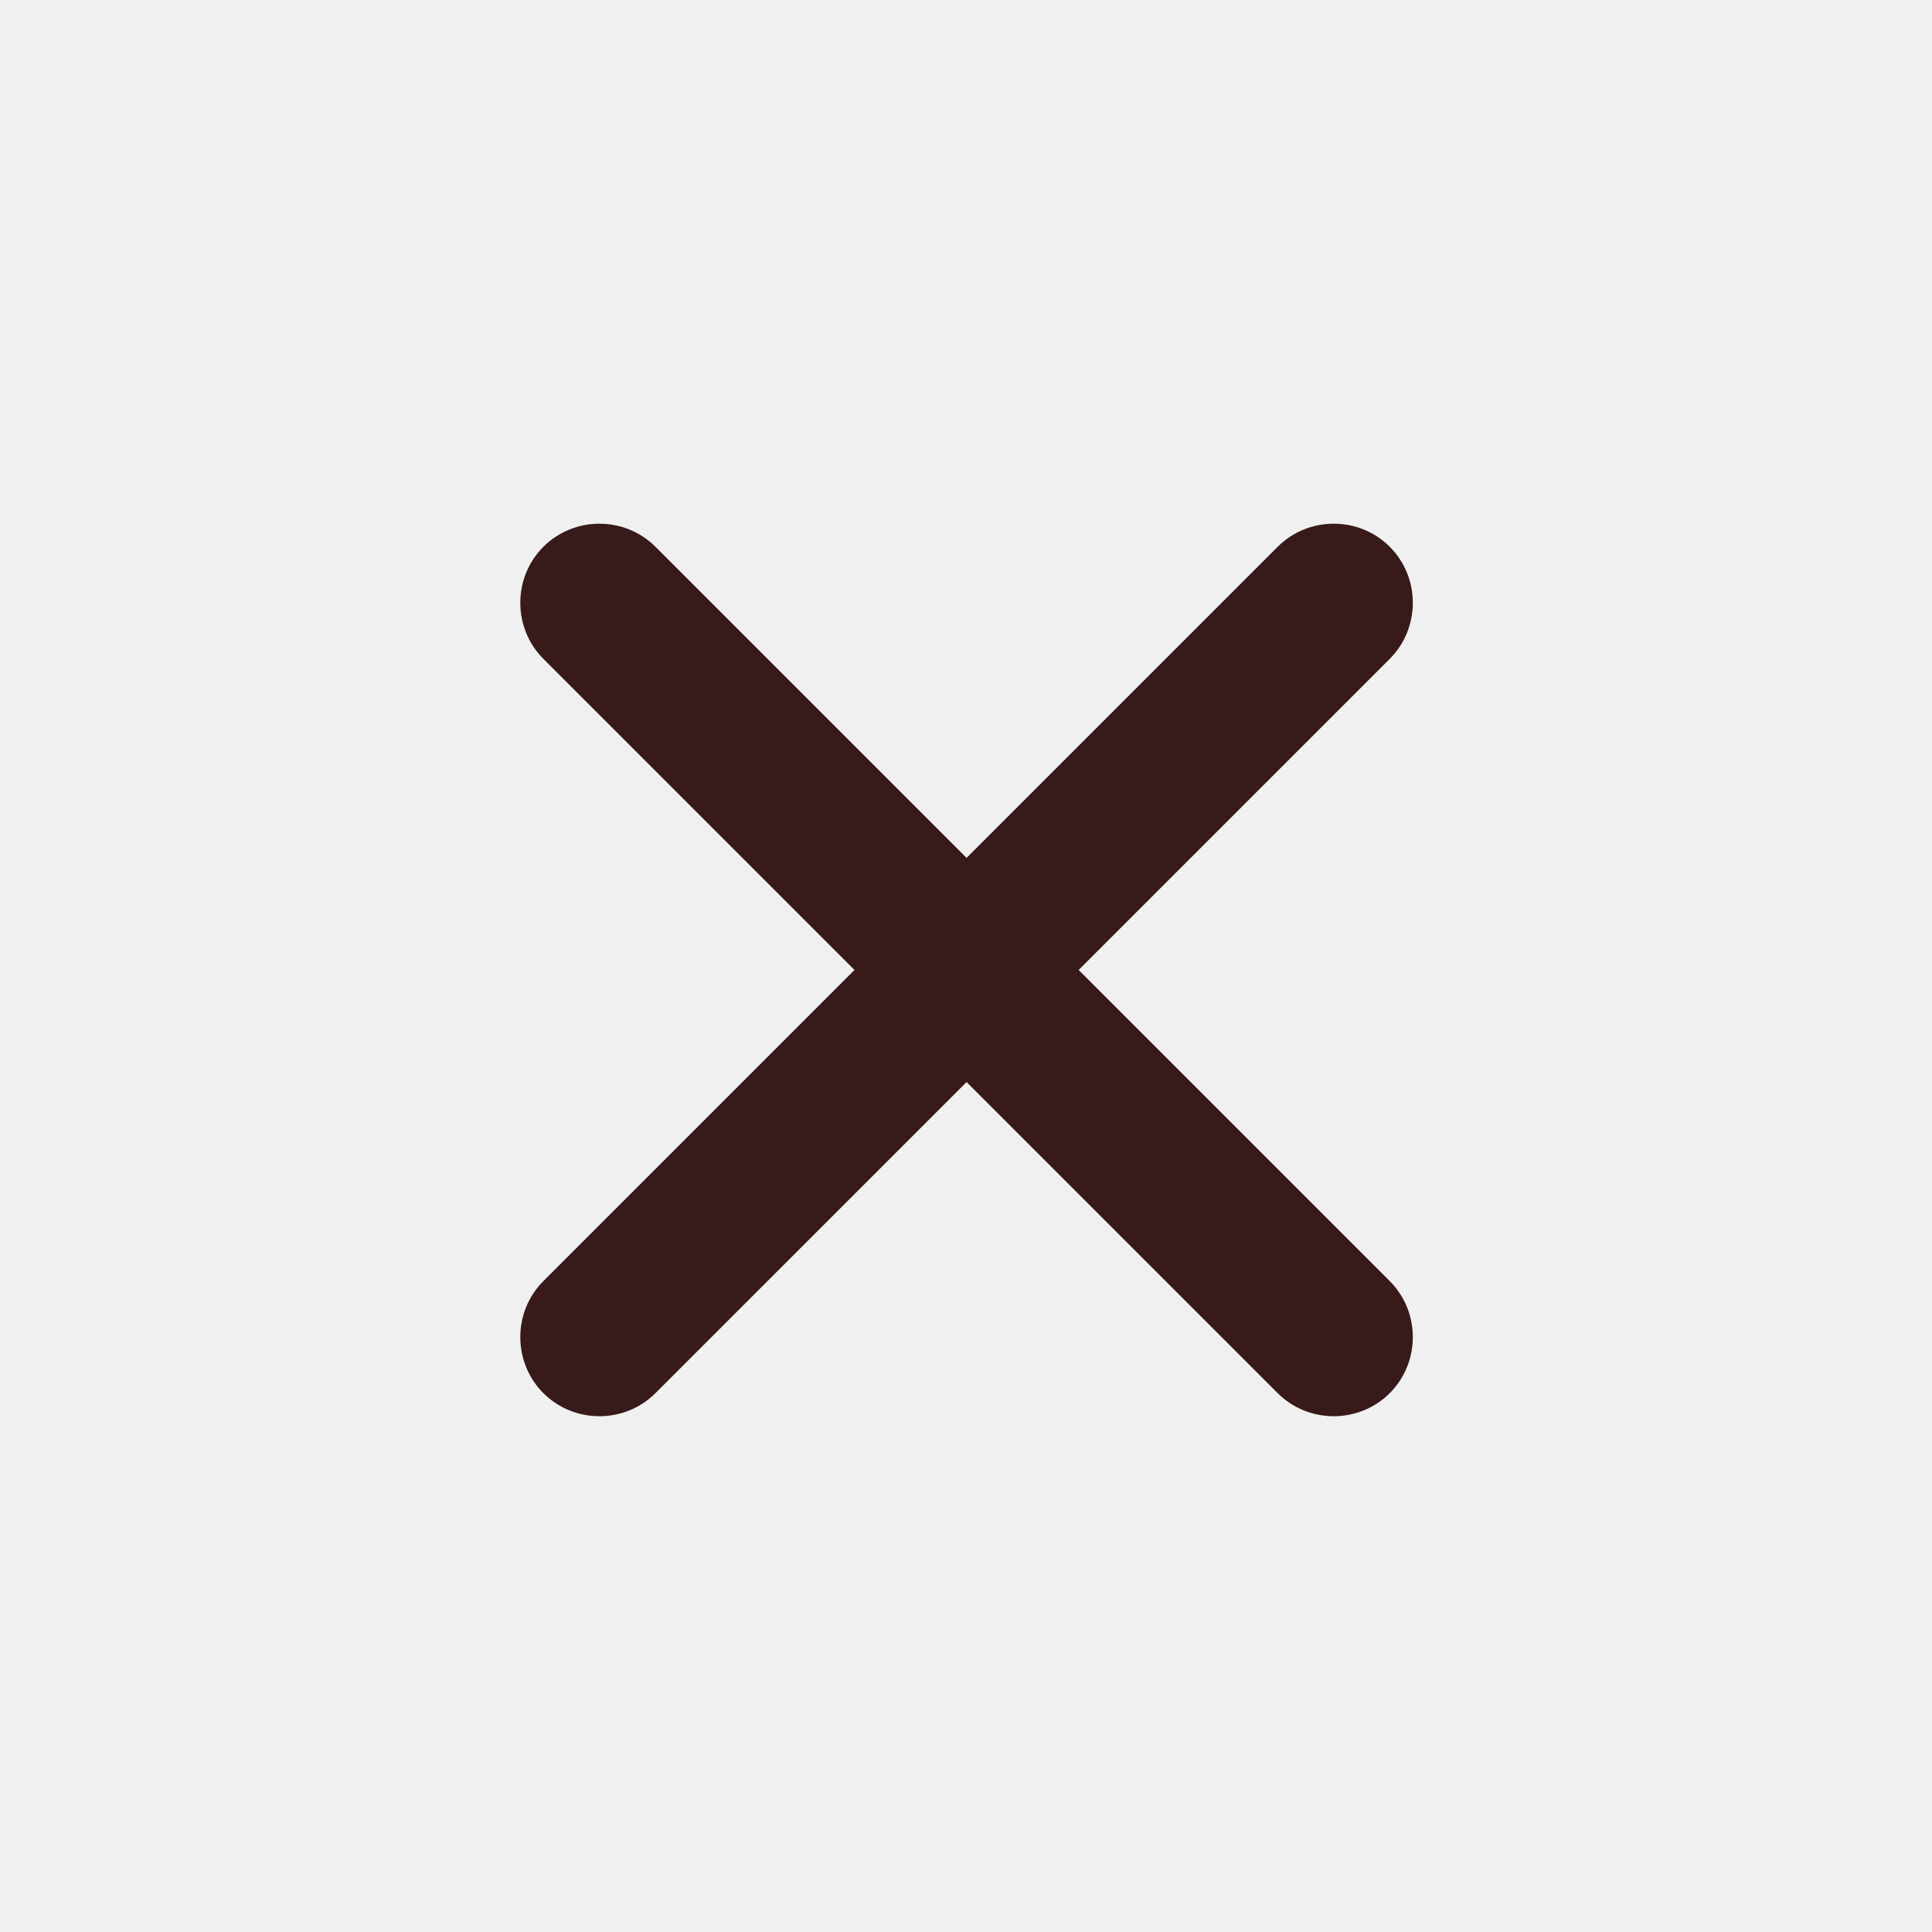
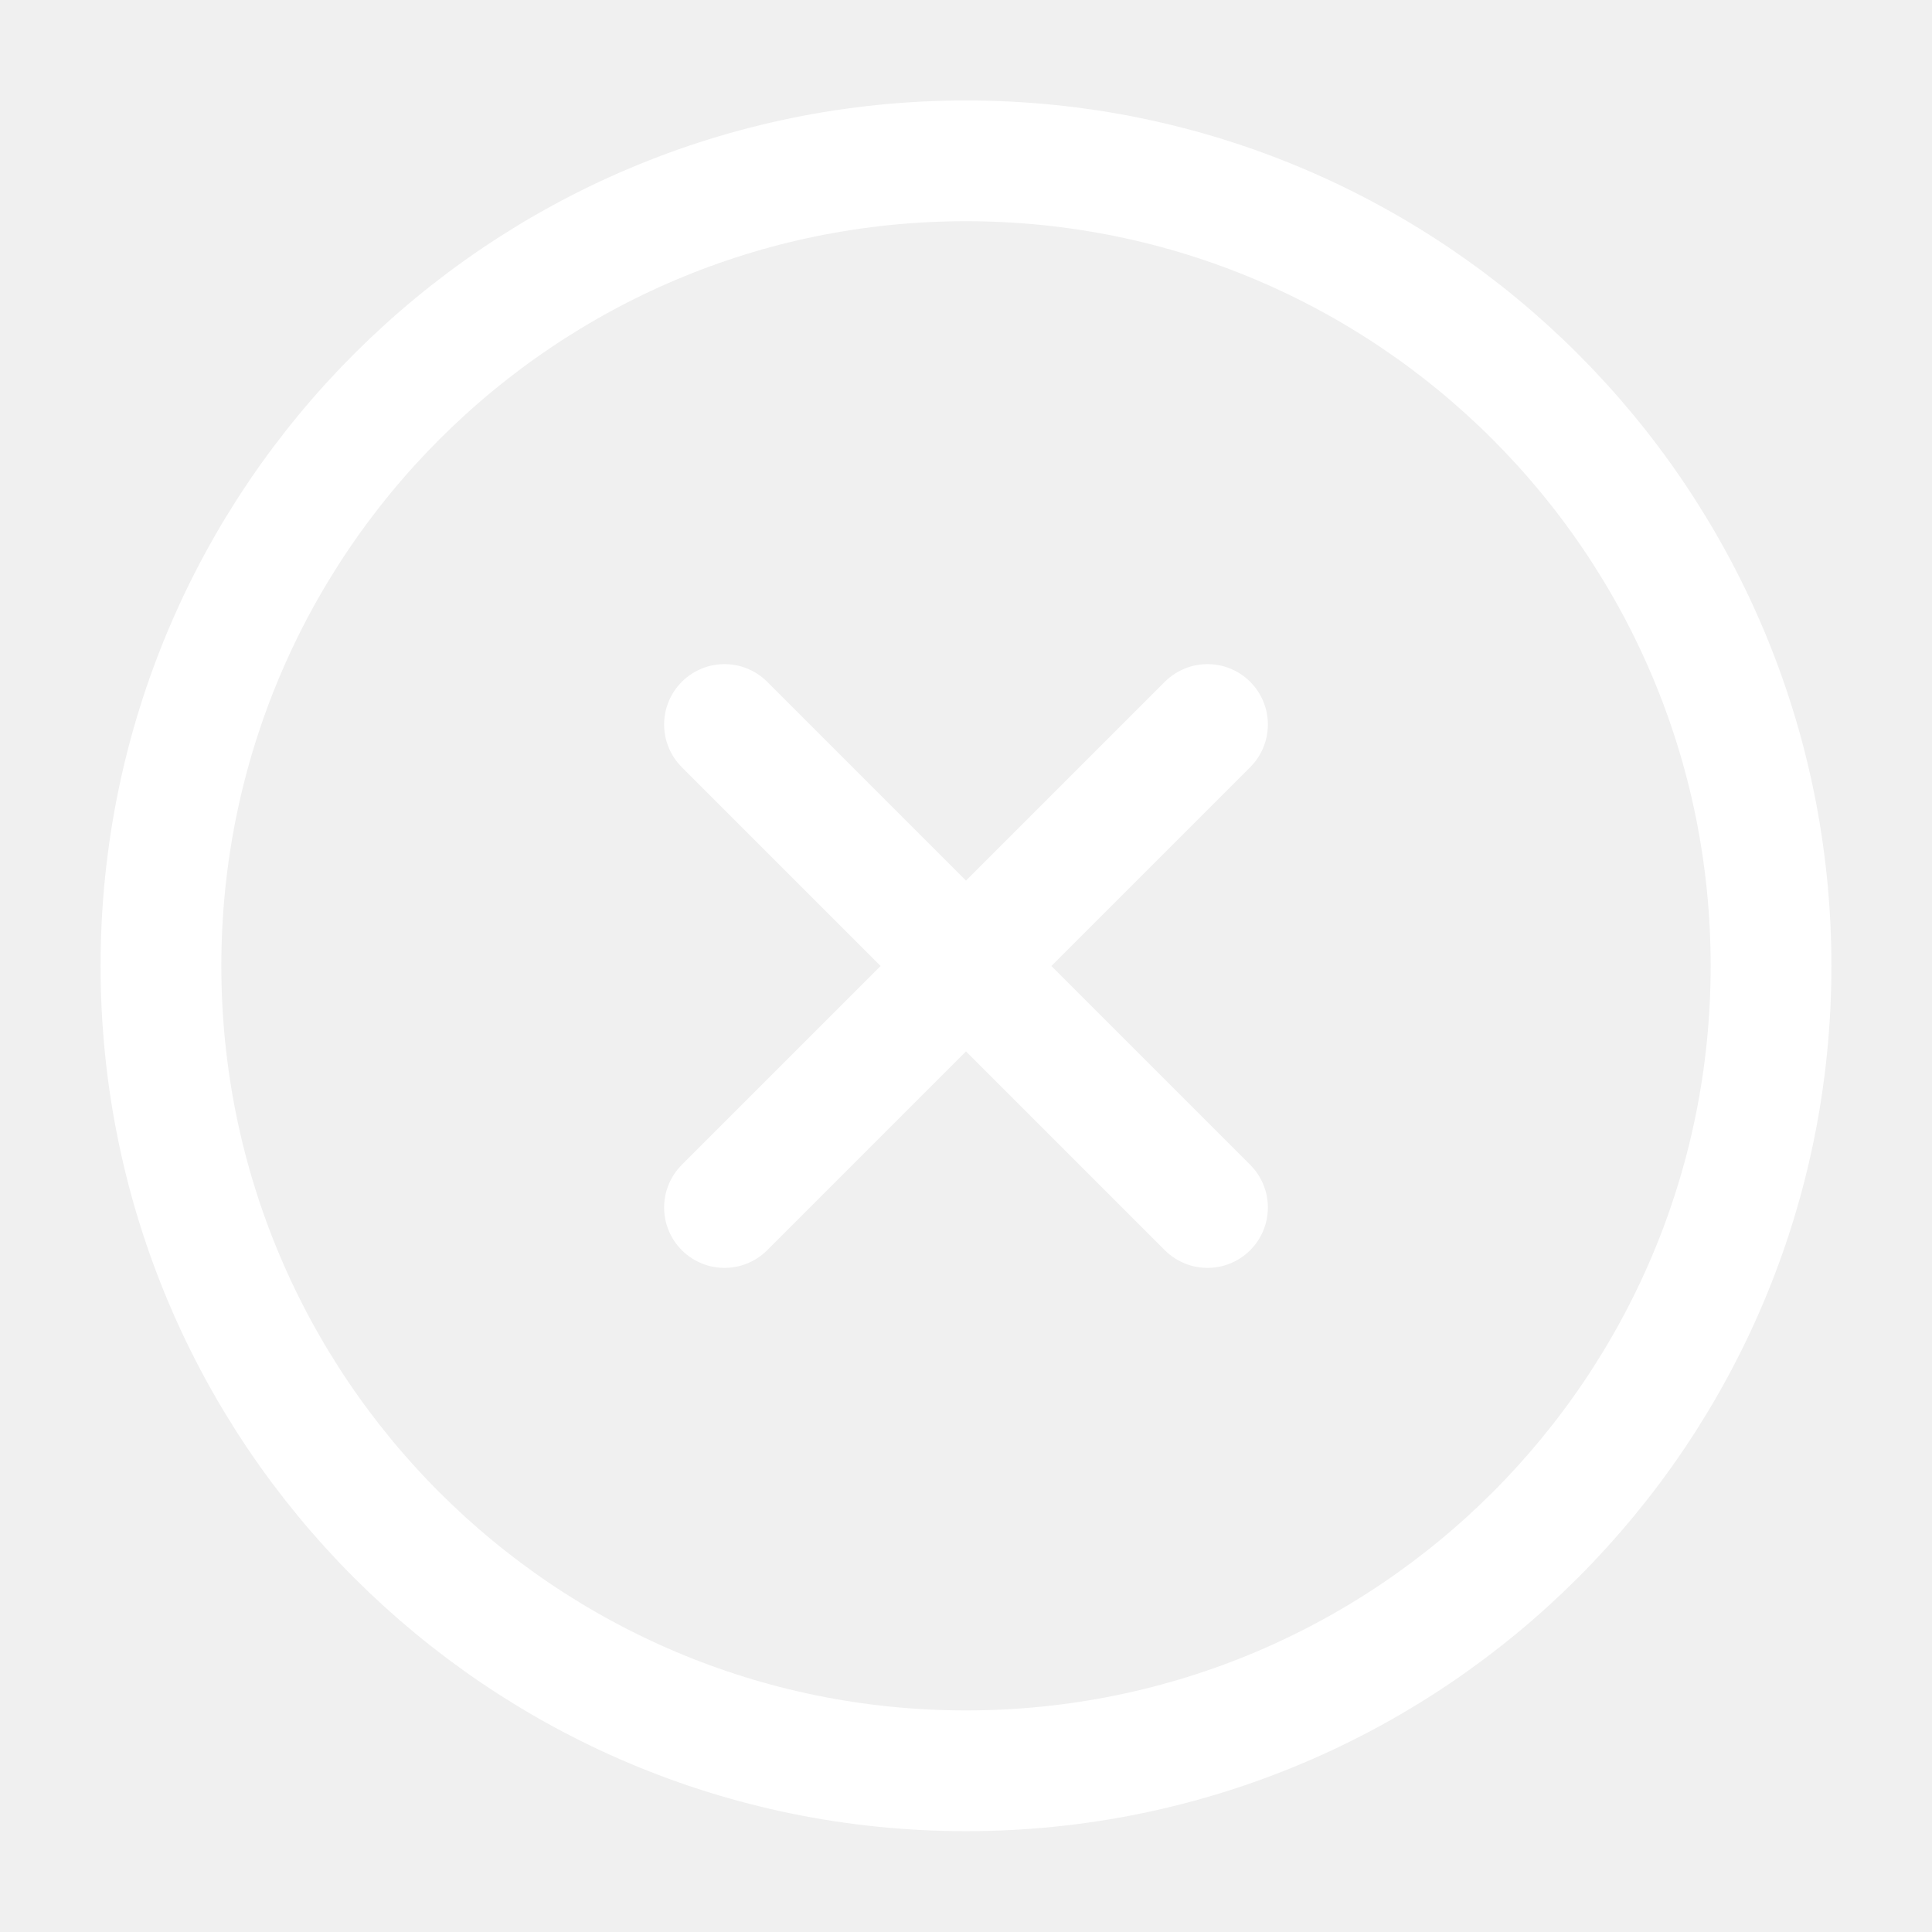
- <svg xmlns="http://www.w3.org/2000/svg" t="1731909145934" class="icon" viewBox="0 0 1024 1024" version="1.1" p-id="14201" width="32" height="32">
-   <path d="M571.7 514.1l164.9-164.9c16.3-16.3 16.3-43.1 0-59.4-16.3-16.3-43.1-16.3-59.4 0L512.3 454.7 347.4 289.8c-16.3-16.3-43.1-16.3-59.4 0-16.3 16.3-16.3 43.1 0 59.4l164.9 164.9L288 679c-16.3 16.3-16.3 43.1 0 59.4 16.3 16.3 43.1 16.3 59.4 0l164.9-164.9 164.9 164.9c16.3 16.3 43.1 16.3 59.4 0 16.3-16.3 16.3-43.1 0-59.4L571.7 514.1z" p-id="14202" fill="#381A1A" />
+ <svg xmlns="http://www.w3.org/2000/svg" width="16" height="16" viewBox="0 0 16 16" fill="none">
+   <g clip-path="url(#clip0_13217_20561)">
+     <path d="M8 14.665C11.682 14.665 14.667 11.681 14.667 7.999C14.667 4.317 11.682 1.332 8 1.332C4.318 1.332 1.333 4.317 1.333 7.999C1.333 11.681 4.318 14.665 8 14.665Z" stroke="white" stroke-linecap="round" stroke-linejoin="round" />
+     <path d="M10 6L6 10" stroke="white" stroke-linecap="round" stroke-linejoin="round" />
+     <path d="M6 6L10 10" stroke="white" stroke-linecap="round" stroke-linejoin="round" />
+   </g>
+   <defs>
+     <clipPath id="clip0_13217_20561">
+       <rect width="16" height="16" fill="white" />
+     </clipPath>
+   </defs>
</svg>
